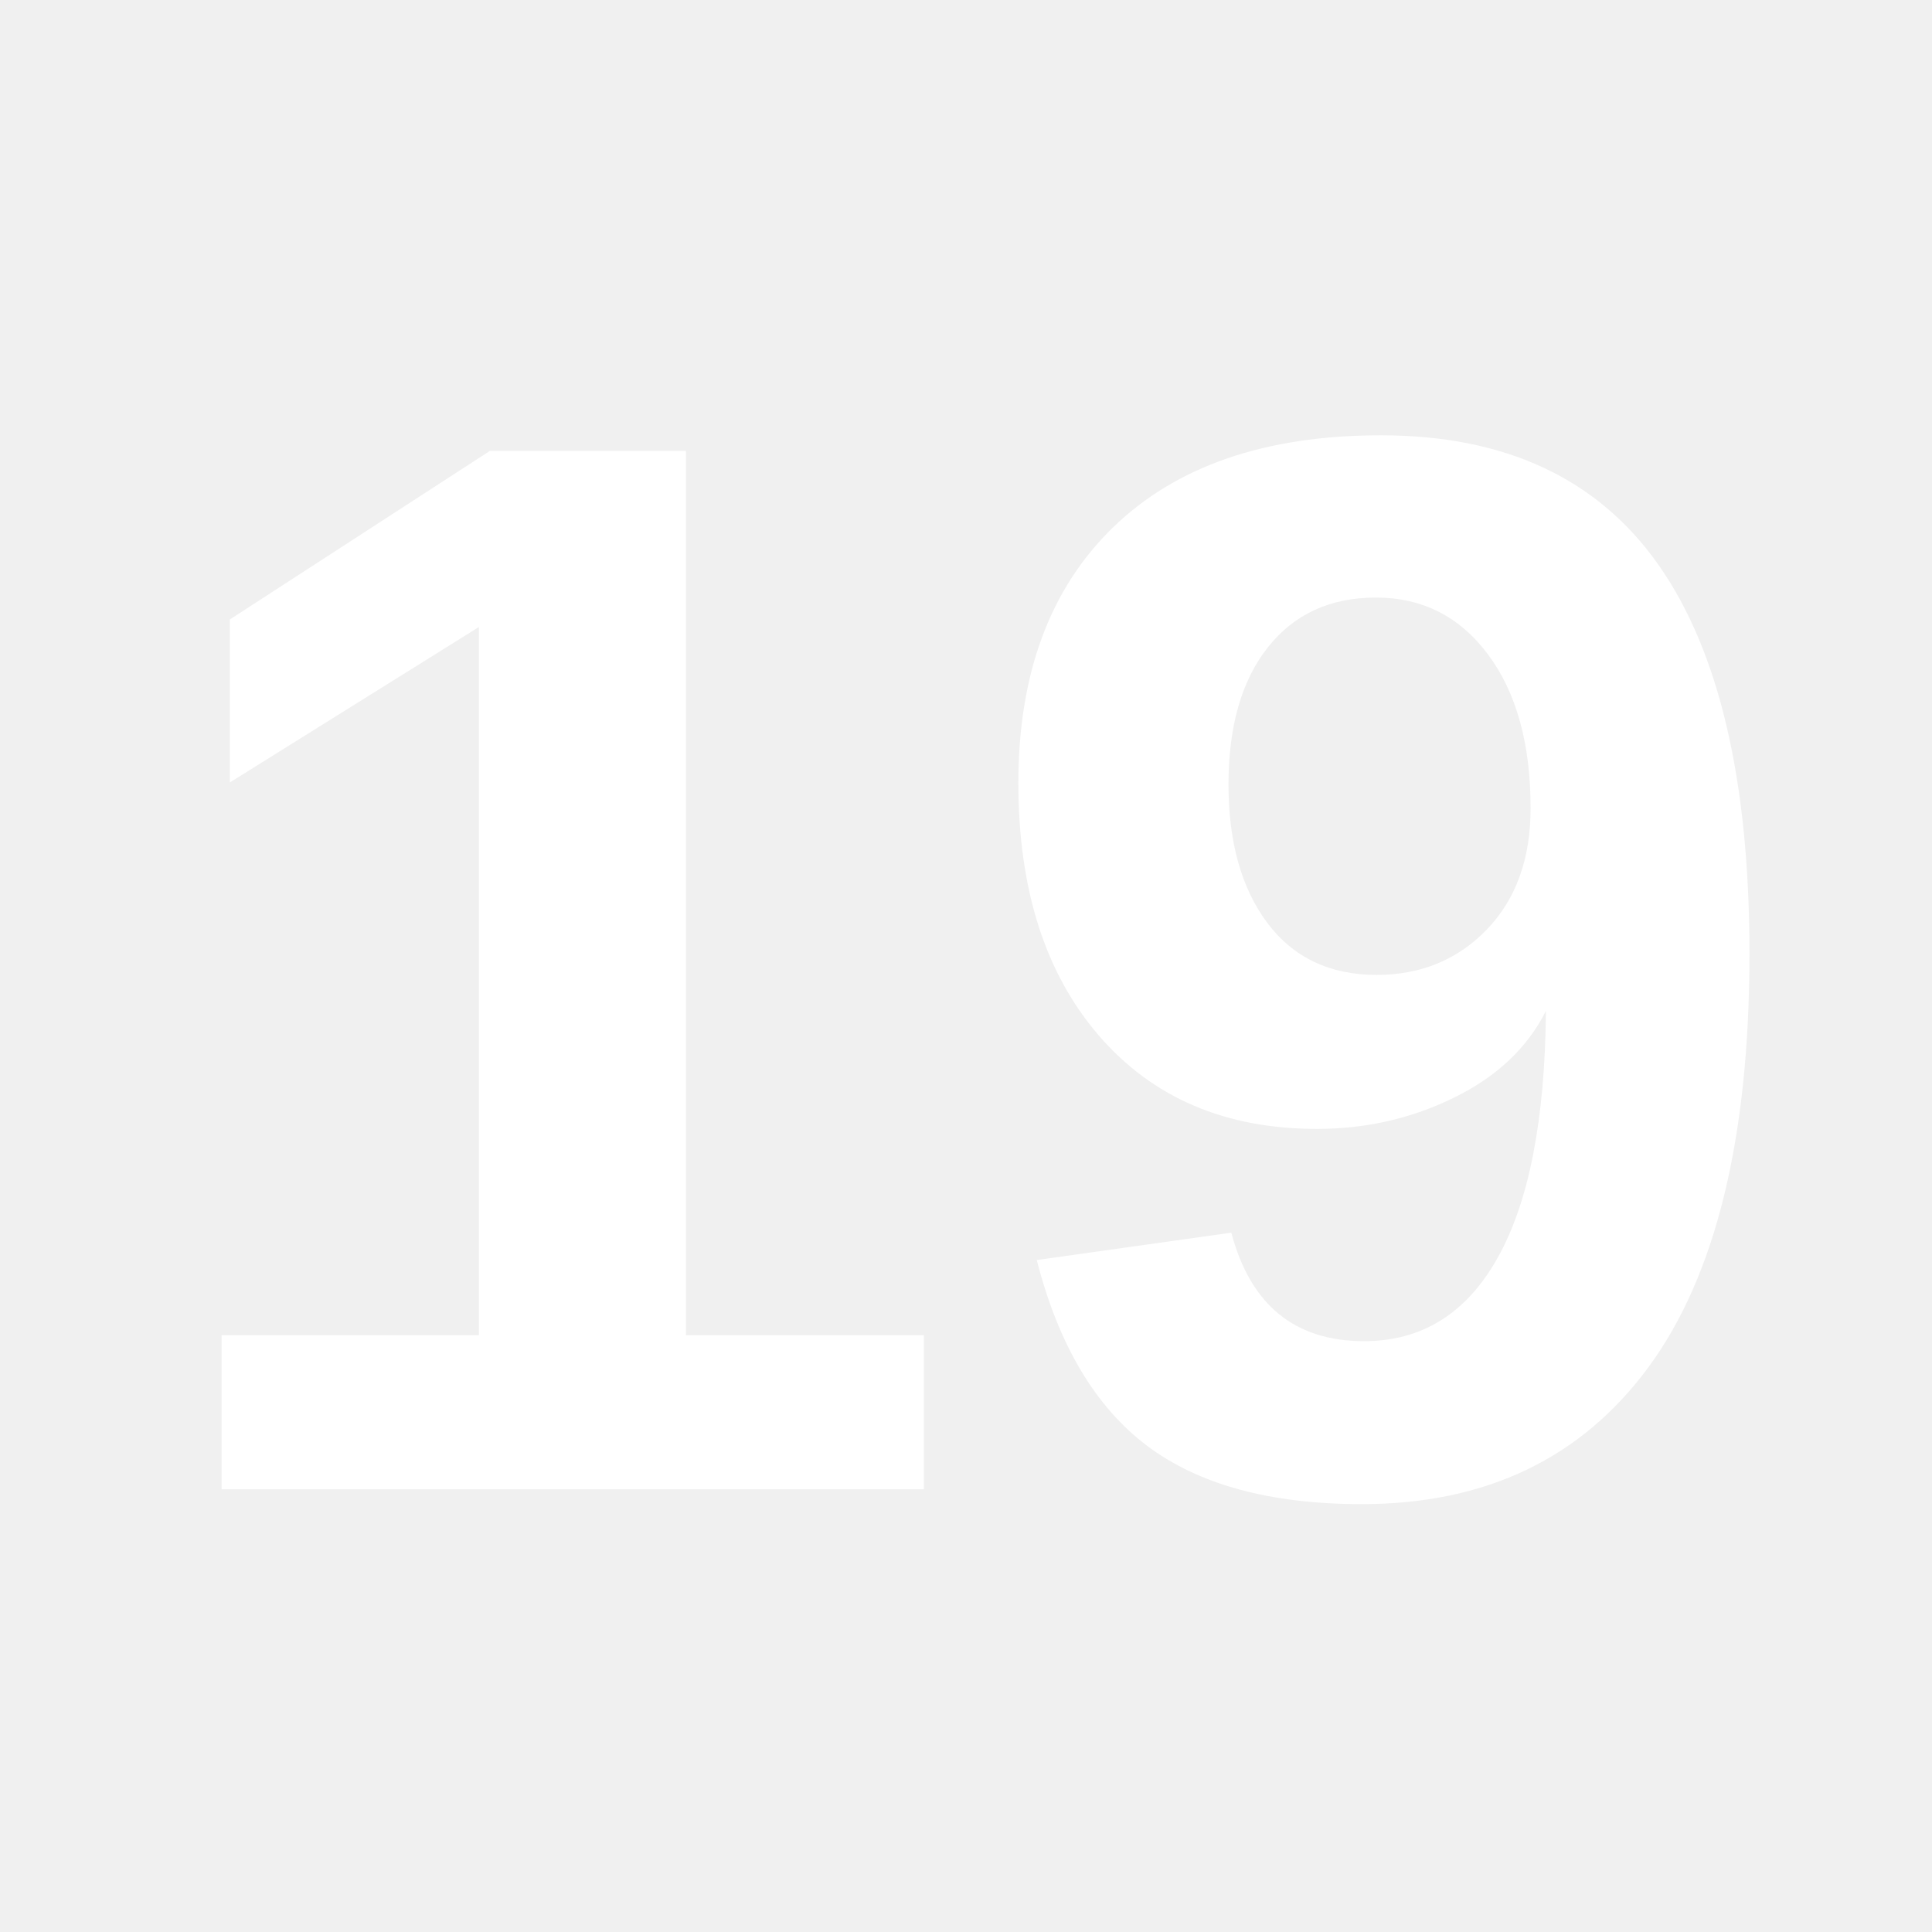
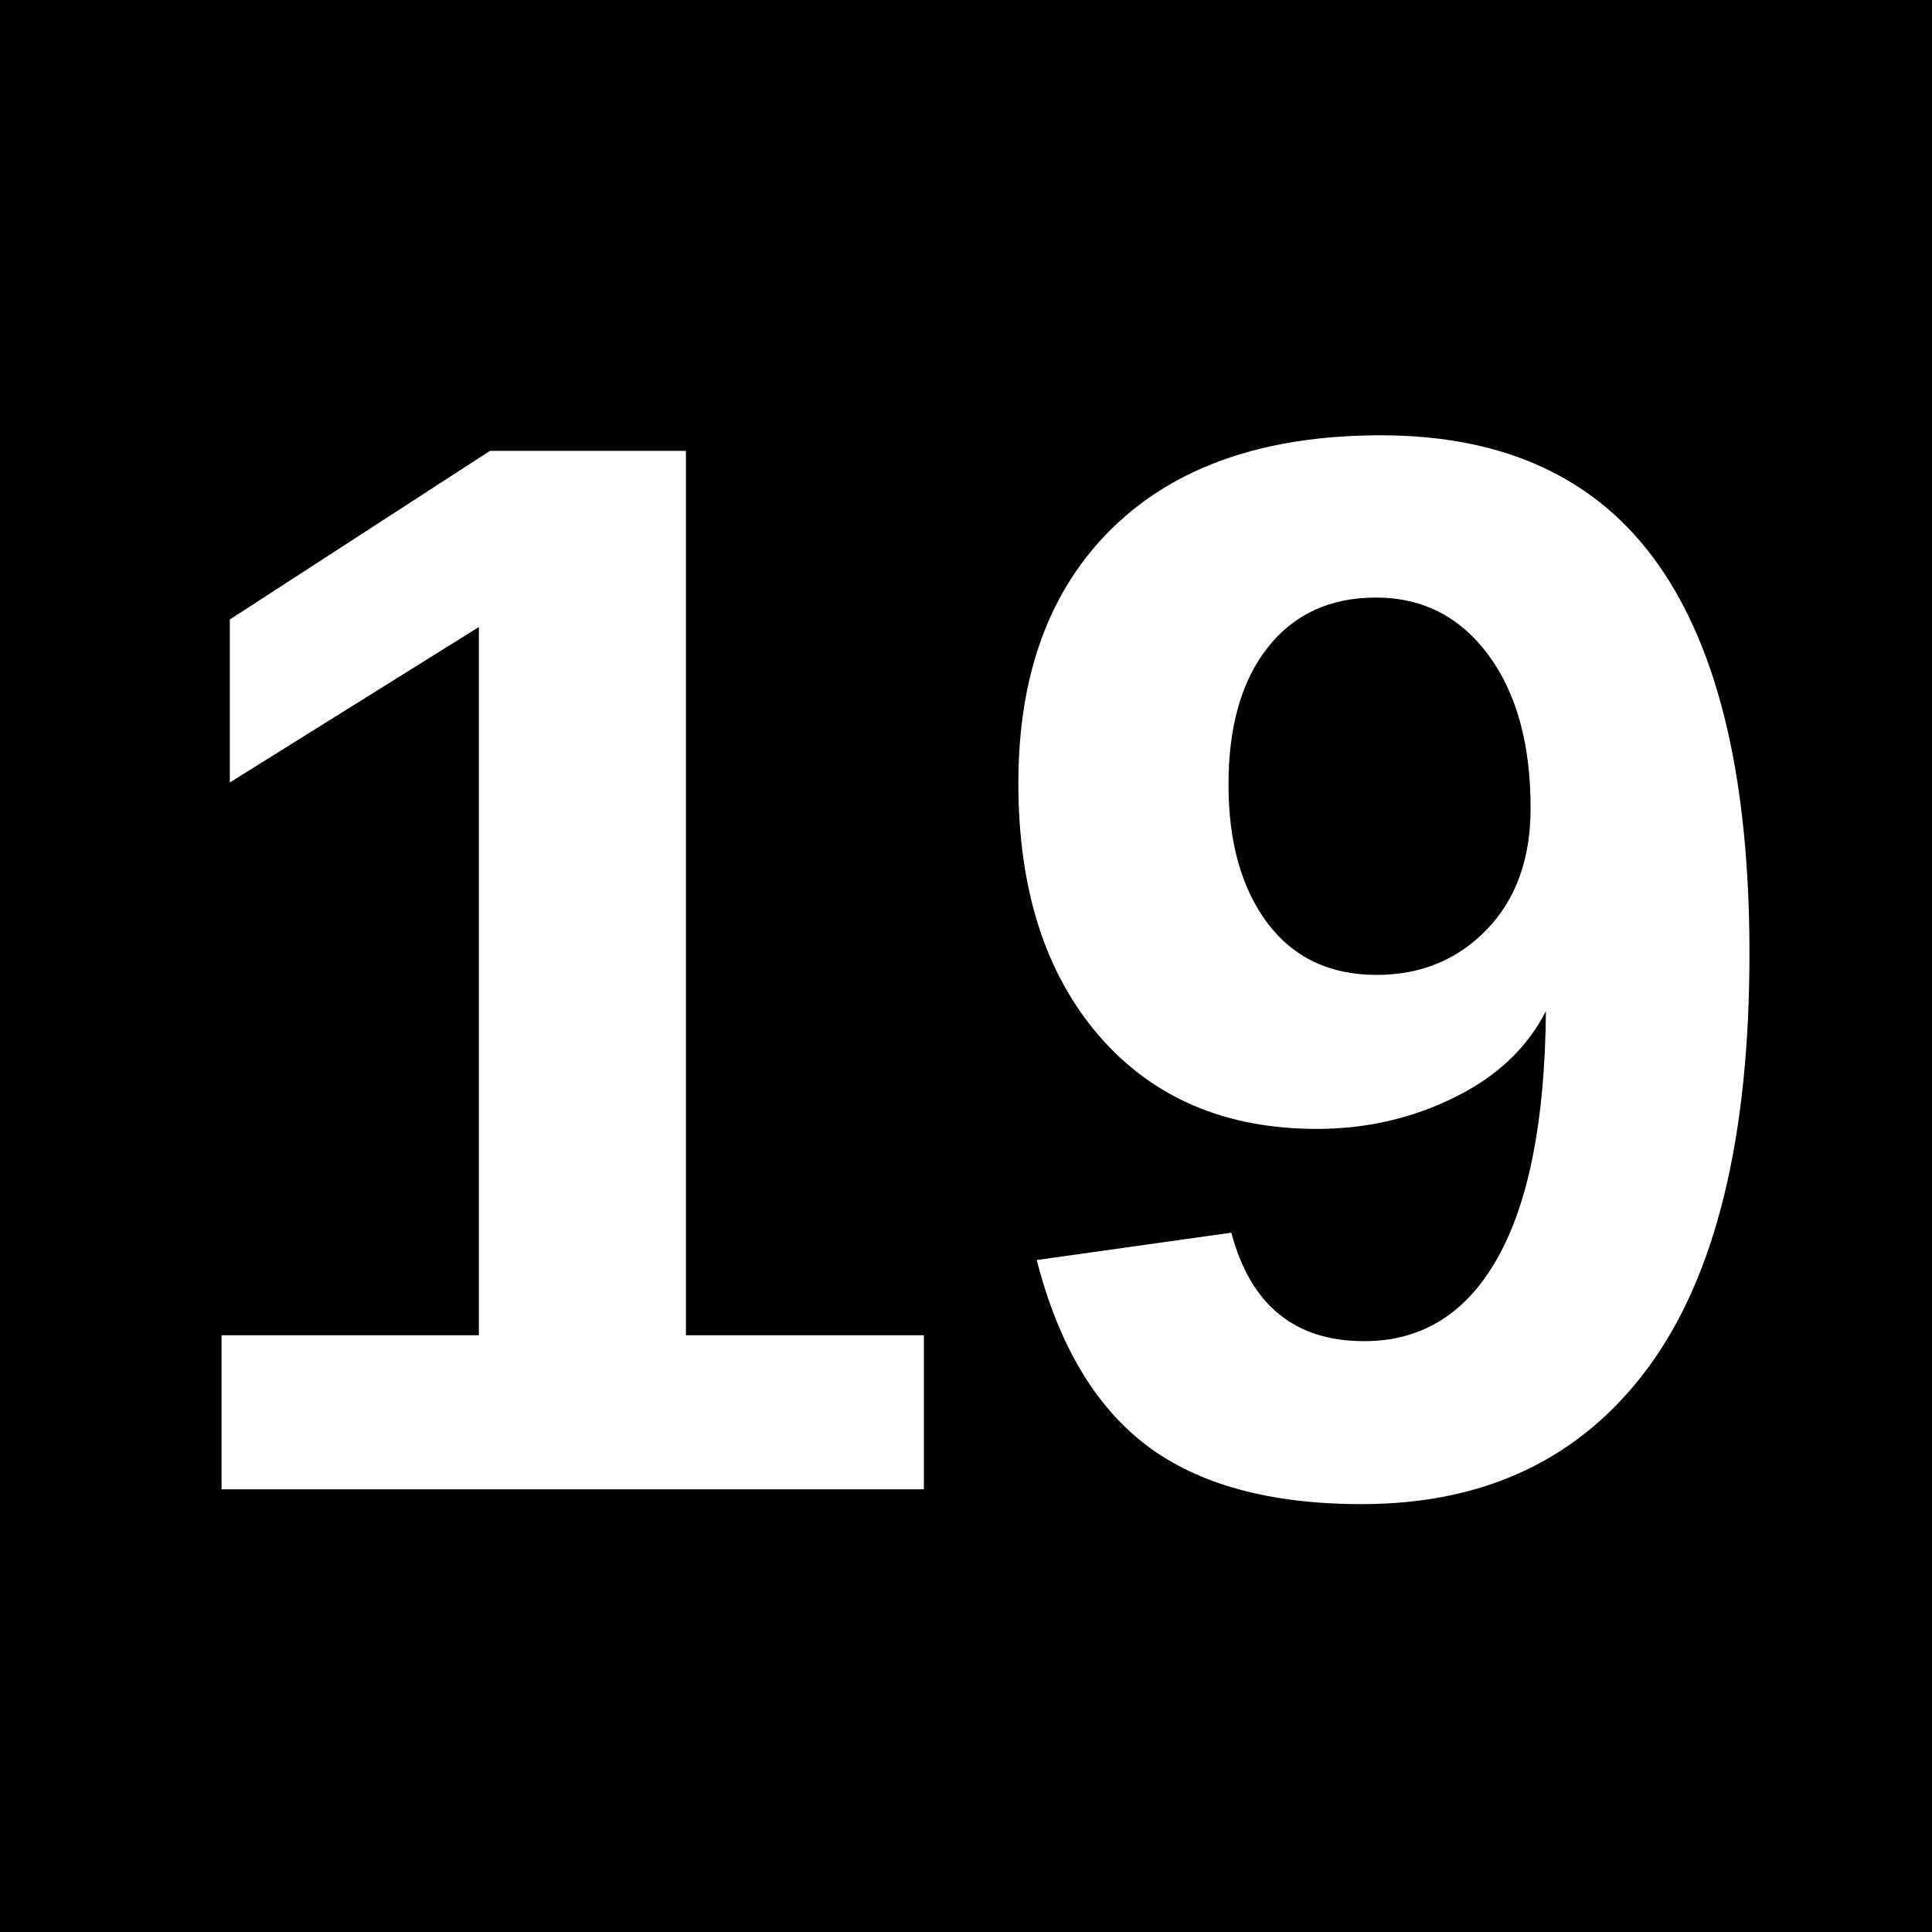
<svg xmlns="http://www.w3.org/2000/svg" width="128" height="128" viewBox="0 0 128 128">
-   <rect width="128" height="128" fill="none" />
+   <rect width="128" height="128" fill="black" />
  <text x="50%" y="50%" text-anchor="middle" dominant-baseline="central" font-family="Arial, Helvetica, sans-serif" font-size="100" font-weight="bold" fill="white">19</text>
</svg>
